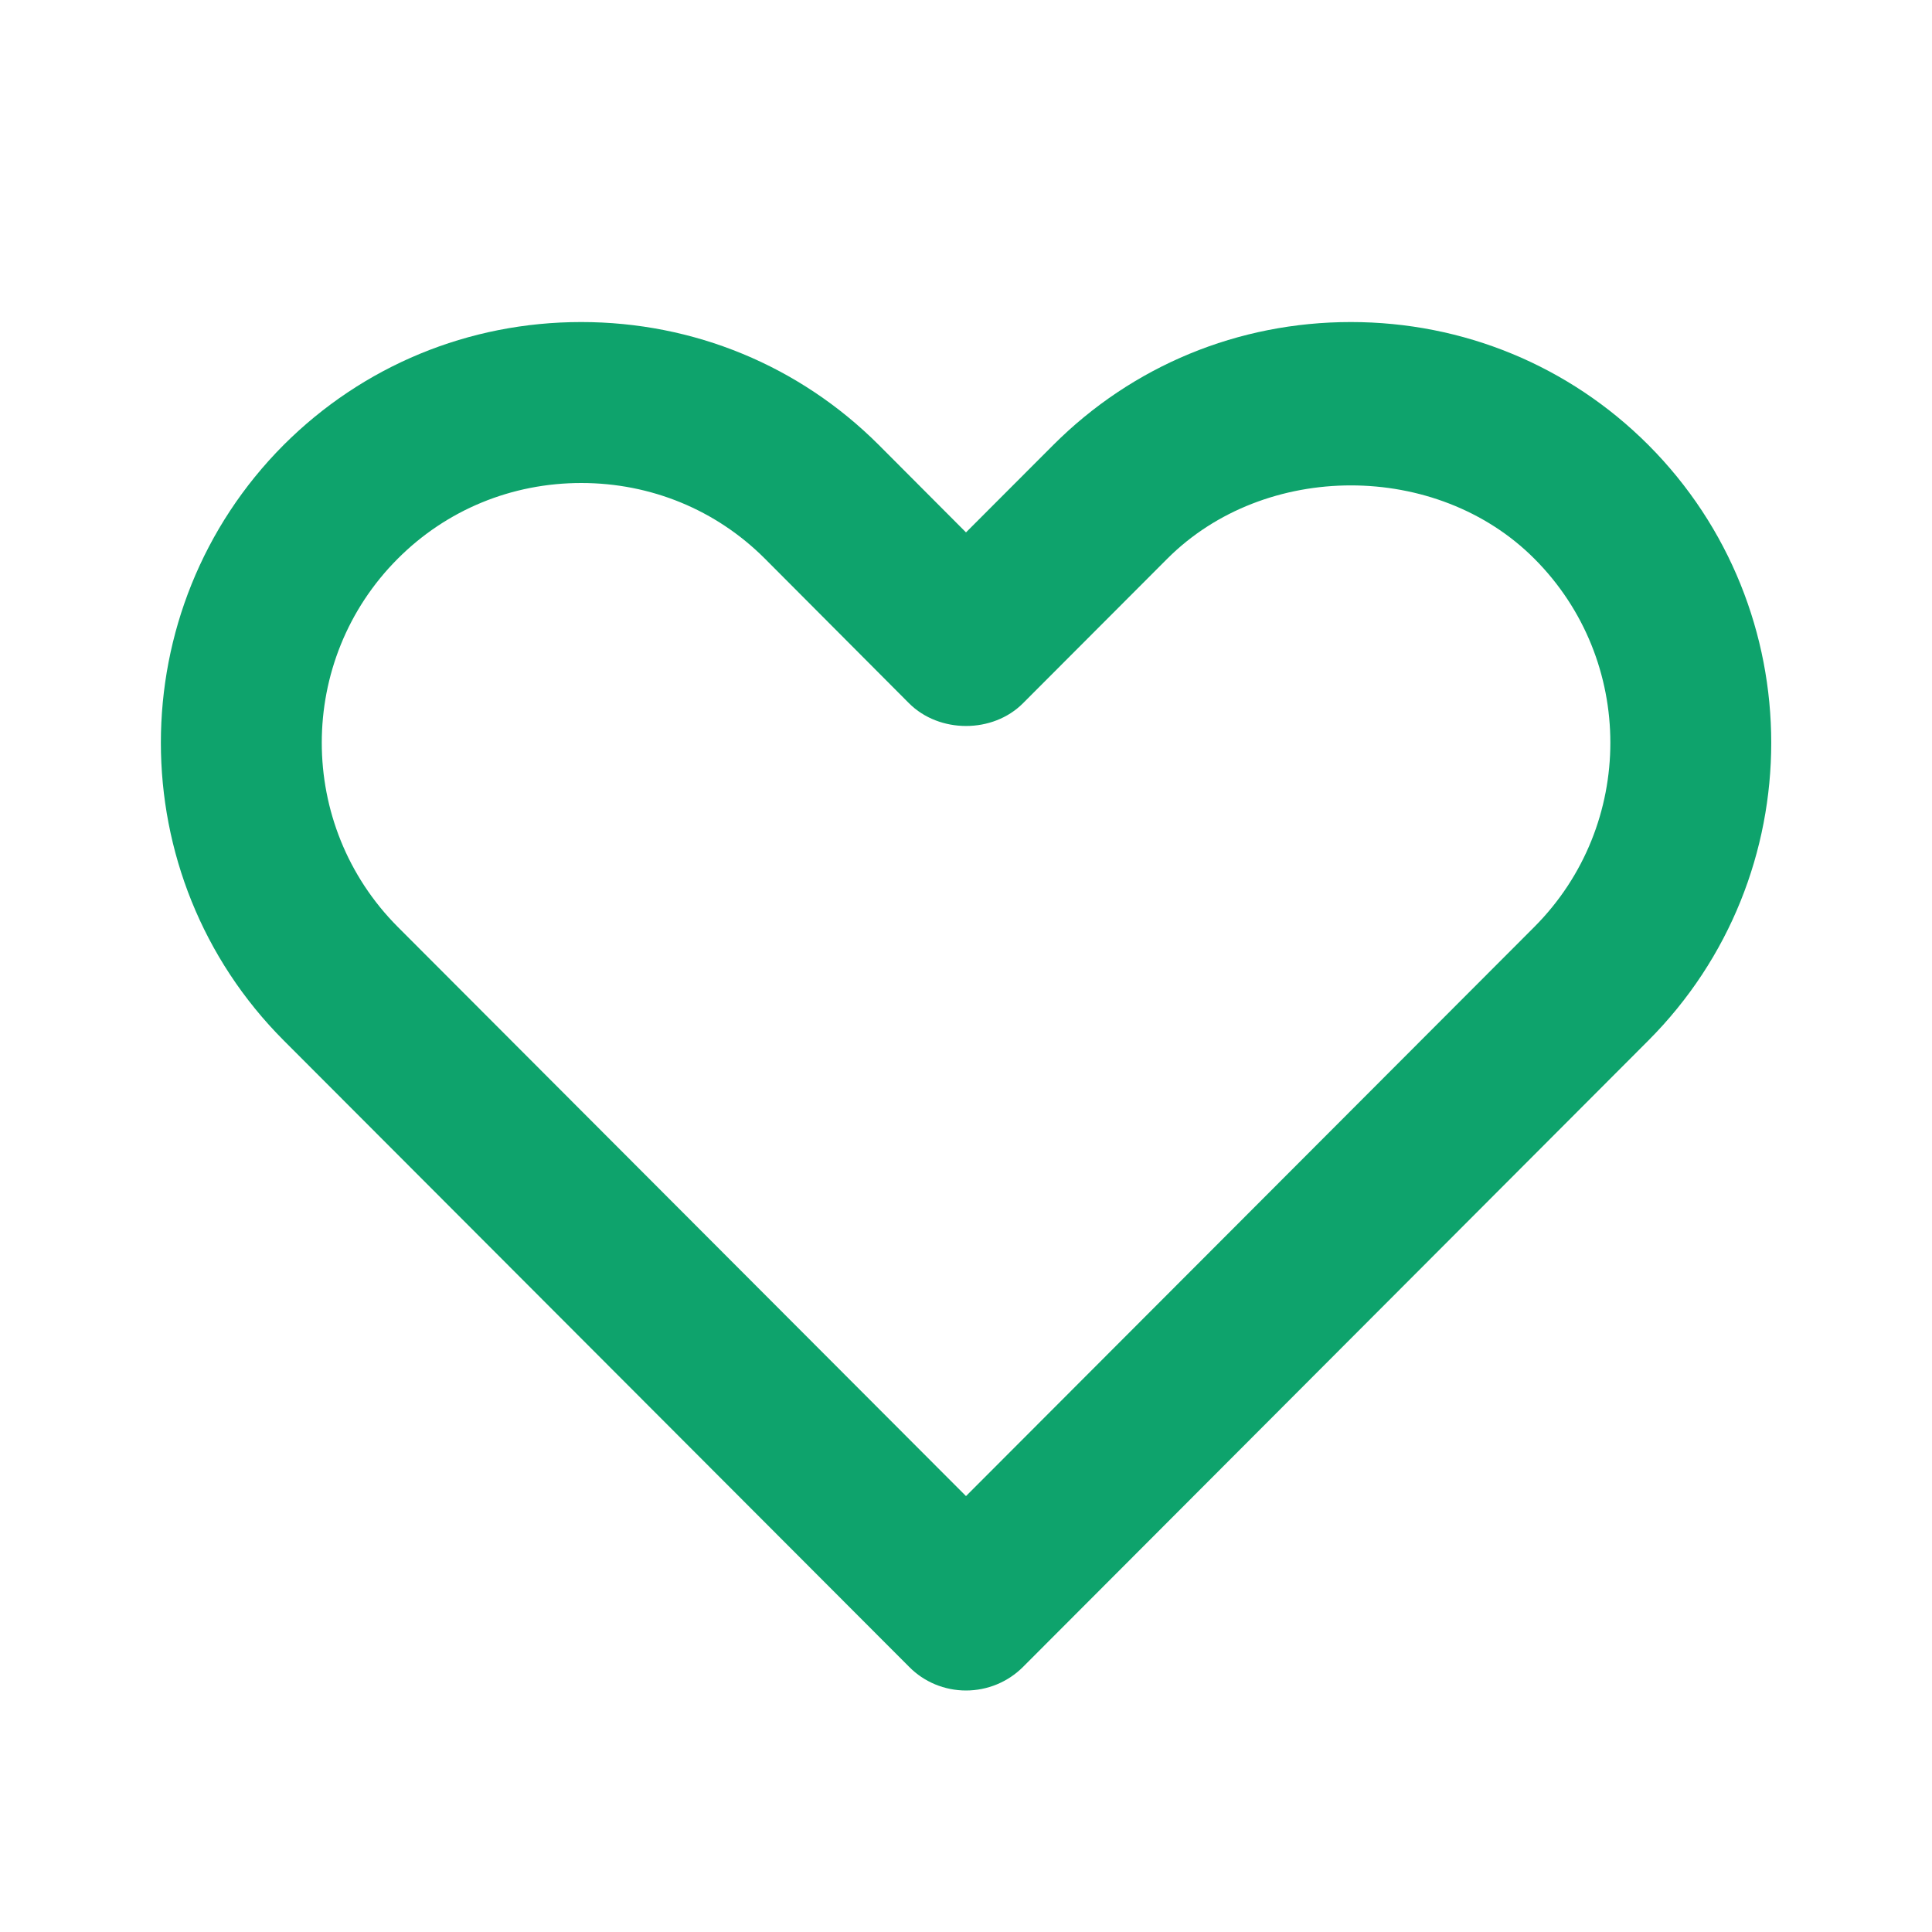
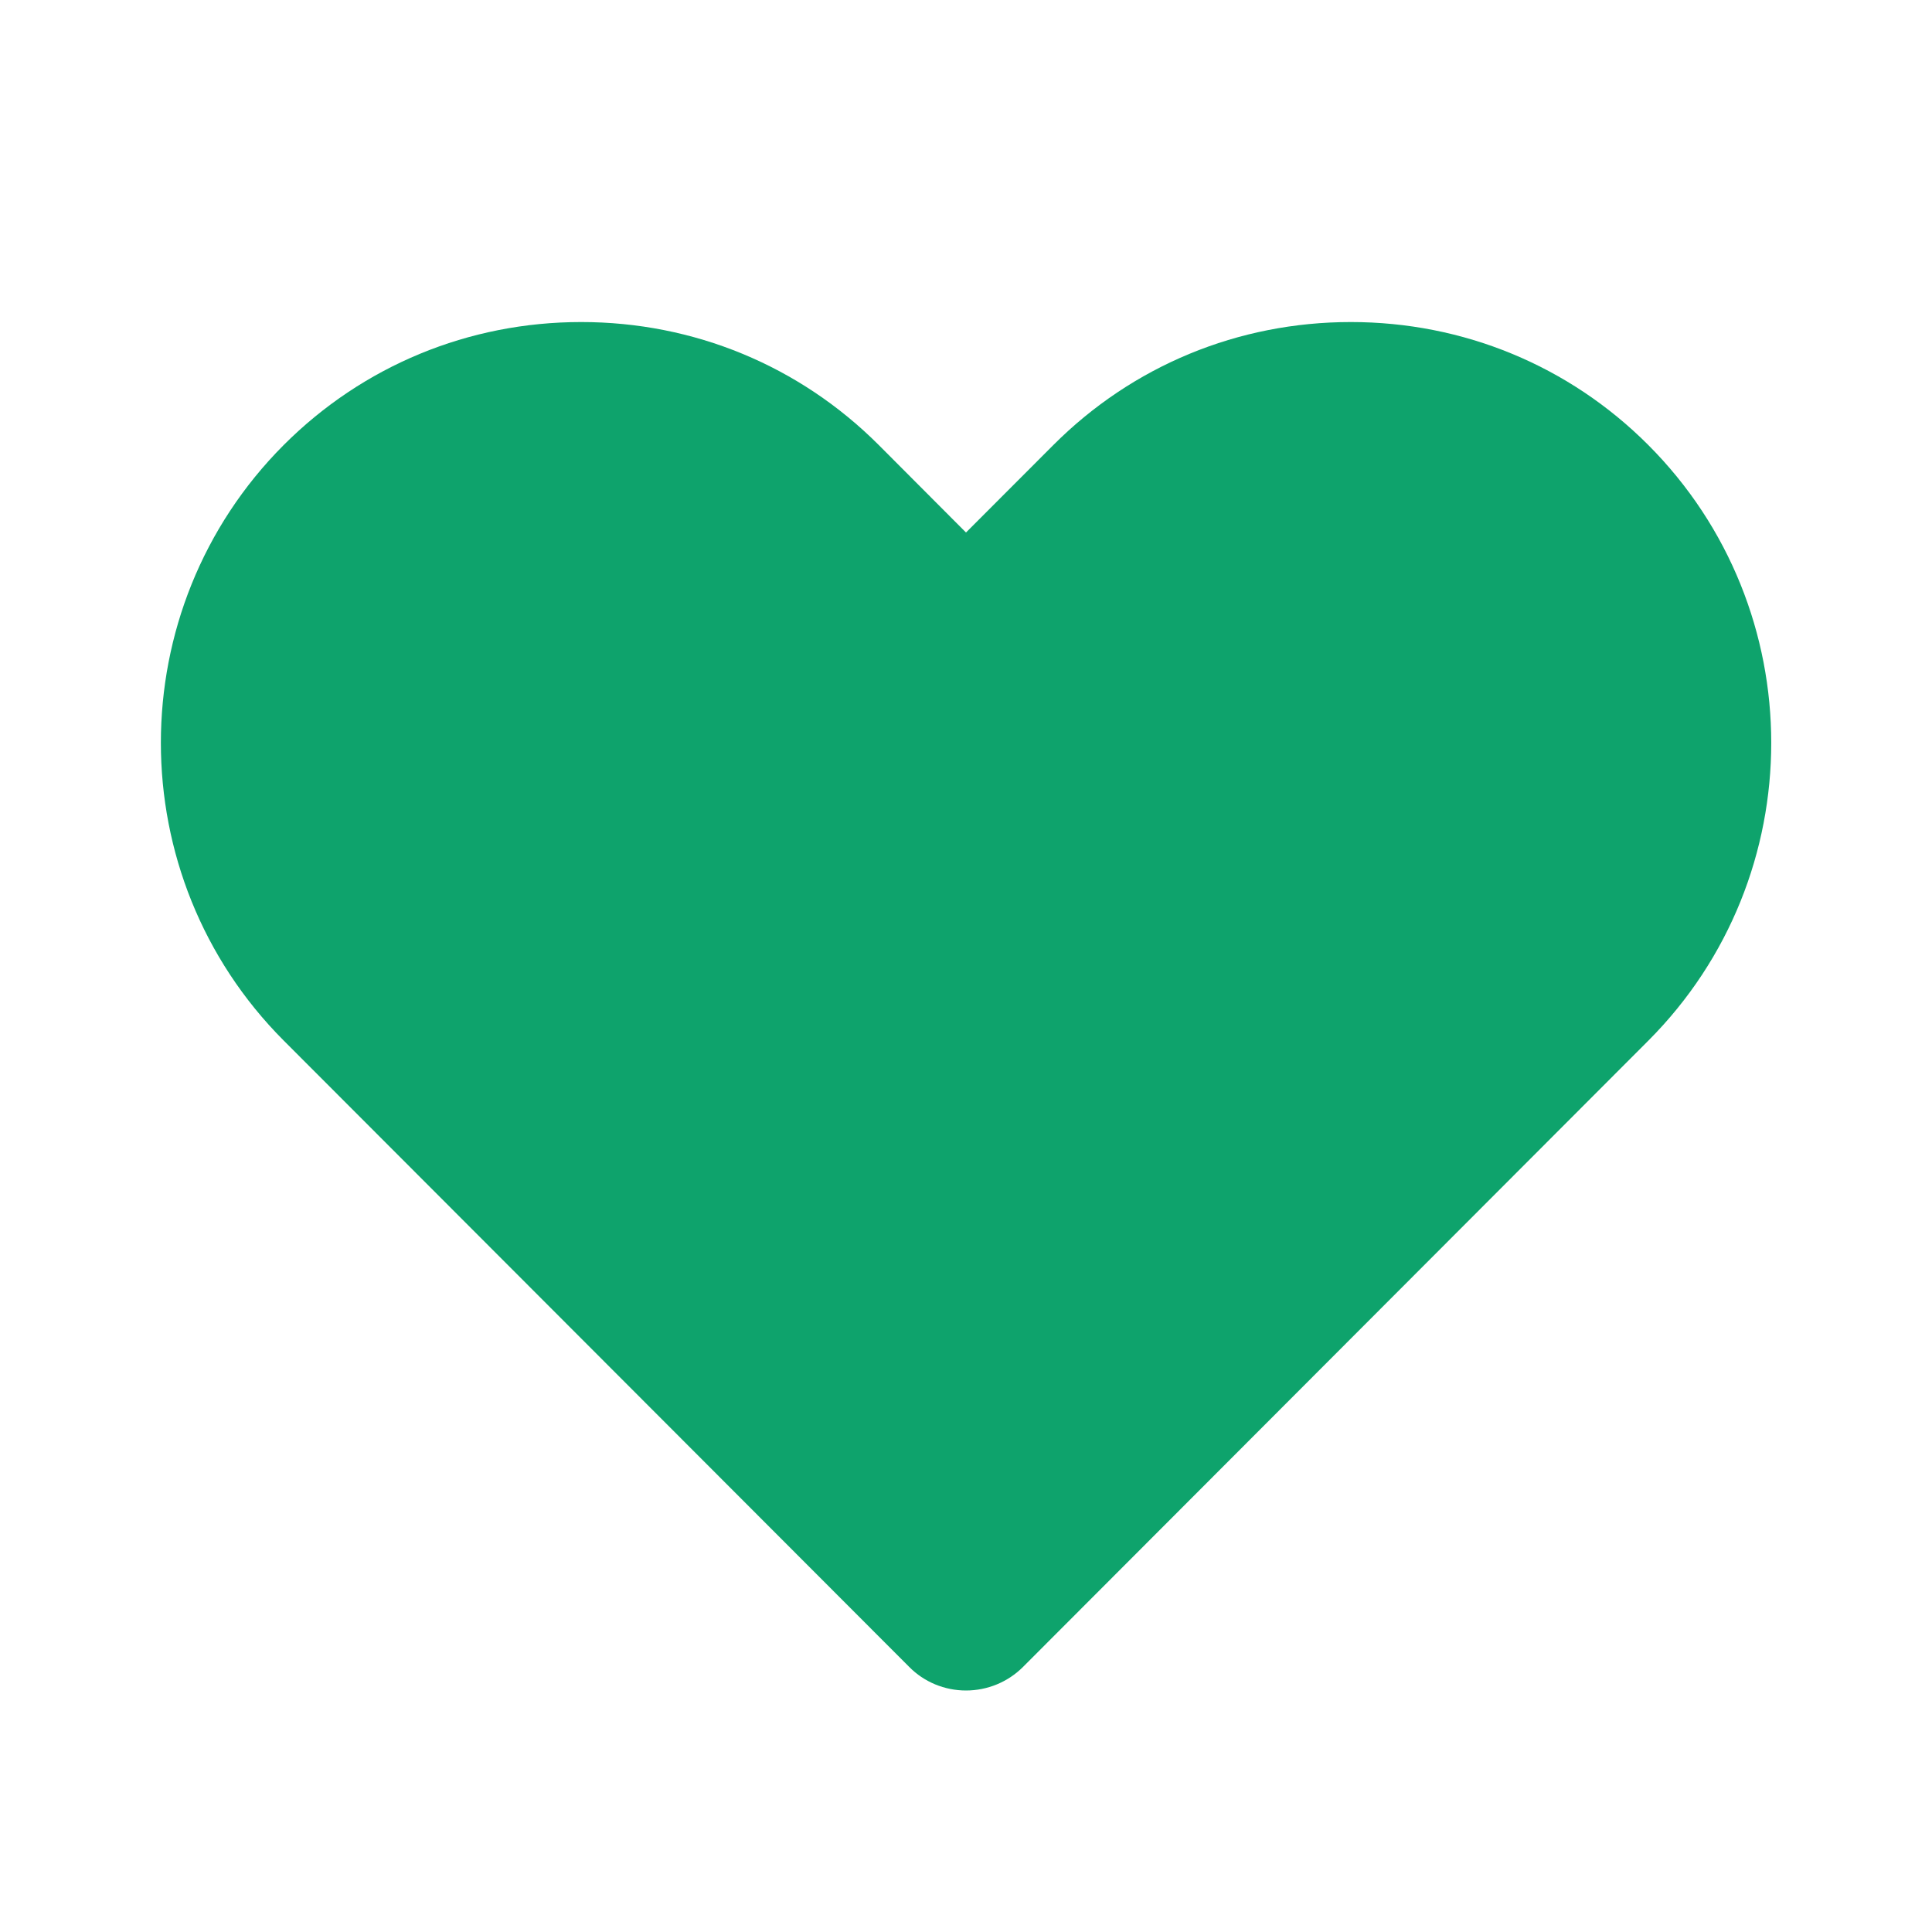
<svg xmlns="http://www.w3.org/2000/svg" width="16" height="16" viewBox="0 0 16 16" fill="none">
-   <path fill-rule="evenodd" clip-rule="evenodd" d="M4.814 4C4.238 4 3.698 4.222 3.294 4.627C2.455 5.467 2.455 6.834 3.294 7.676L8 12.39L12.707 7.676C13.546 6.834 13.546 5.467 12.707 4.627C11.899 3.817 10.475 3.818 9.667 4.627L8.472 5.824C8.222 6.075 7.779 6.075 7.528 5.824L6.334 4.626C5.93 4.222 5.39 4 4.814 4ZM8 14C7.823 14 7.653 13.93 7.529 13.804L2.35 8.617C0.993 7.257 0.993 5.045 2.35 3.684C3.006 3.029 3.881 2.667 4.813 2.667C5.746 2.667 6.621 3.029 7.277 3.684L8 4.409L8.723 3.685C9.379 3.029 10.254 2.667 11.187 2.667C12.119 2.667 12.995 3.029 13.65 3.684C15.008 5.045 15.008 7.257 13.651 8.617L8.472 13.805C8.347 13.93 8.177 14 8 14Z" fill="#0EA36C" />
+   <path fill-rule="evenodd" clip-rule="evenodd" d="M8 14C7.823 14 7.653 13.93 7.529 13.804L2.35 8.618C0.993 7.258 0.993 5.045 2.35 3.685C3.006 3.029 3.881 2.667 4.813 2.667C5.746 2.667 6.621 3.029 7.277 3.685L8 4.41L8.723 3.686C9.379 3.029 10.254 2.667 11.187 2.667C12.119 2.667 12.995 3.029 13.65 3.685C15.008 5.045 15.008 7.258 13.651 8.618L8.472 13.805C8.347 13.93 8.177 14 8 14Z" fill="#0EA36C" />
</svg>
